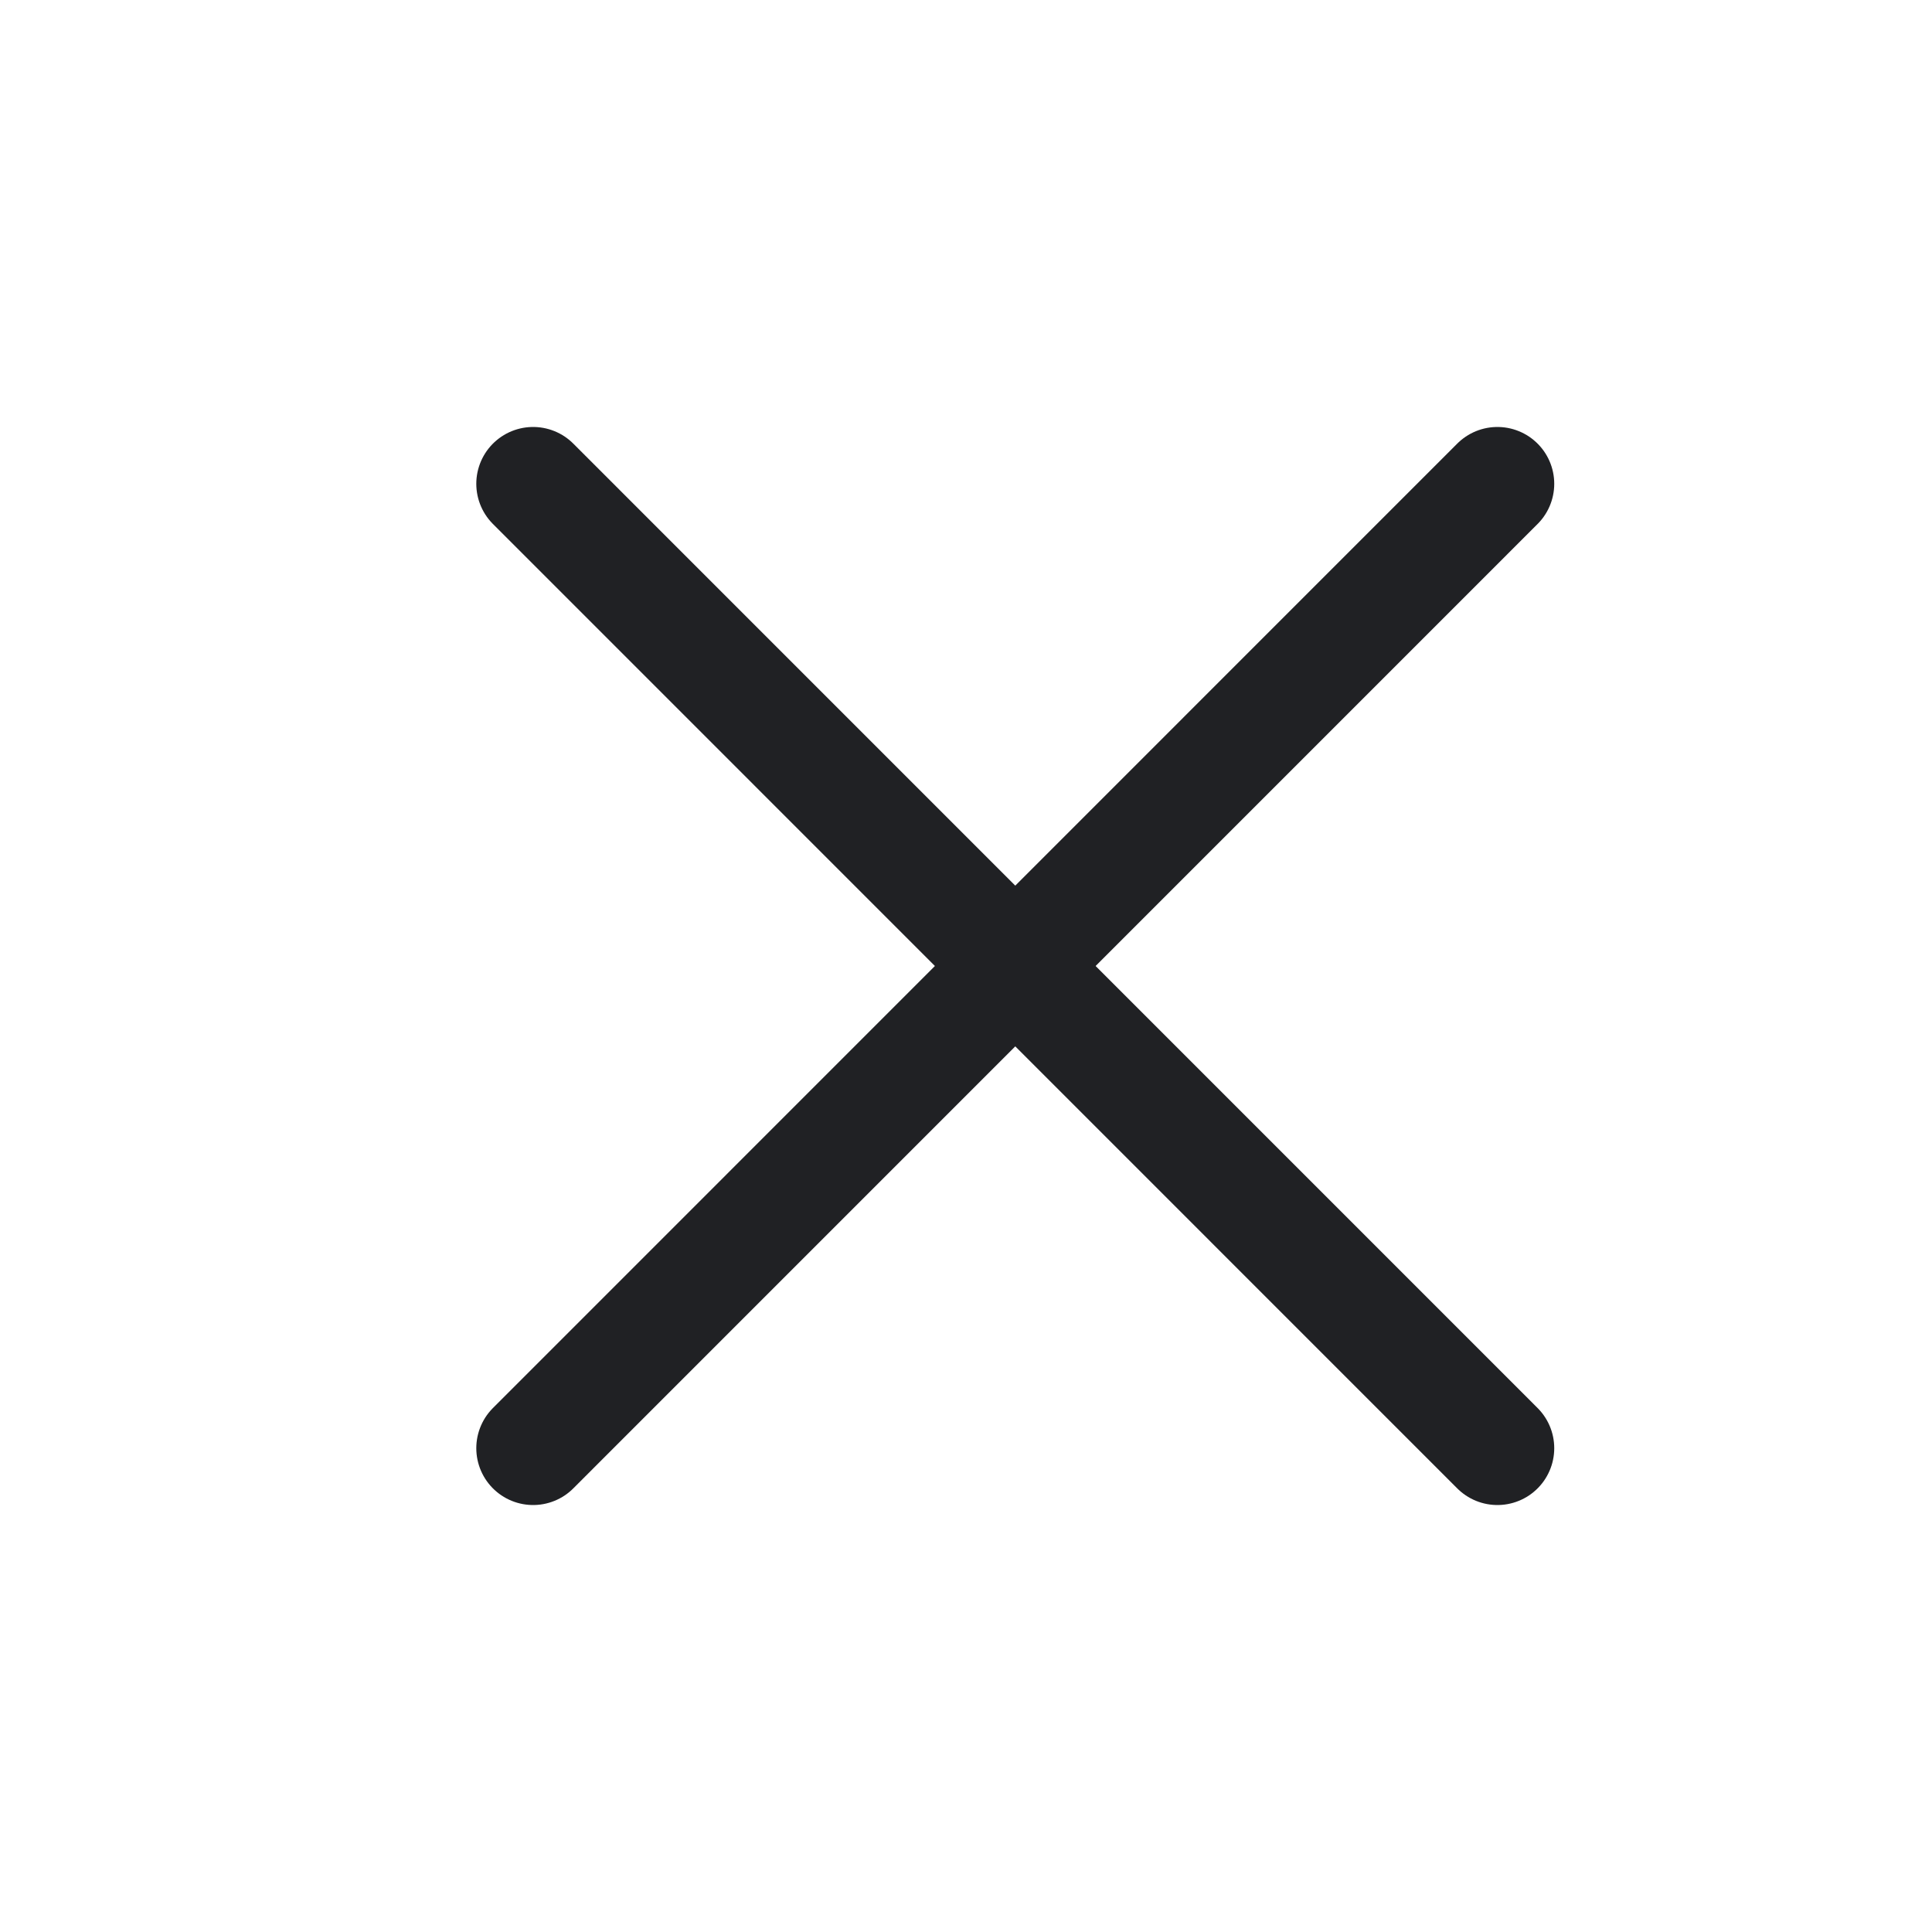
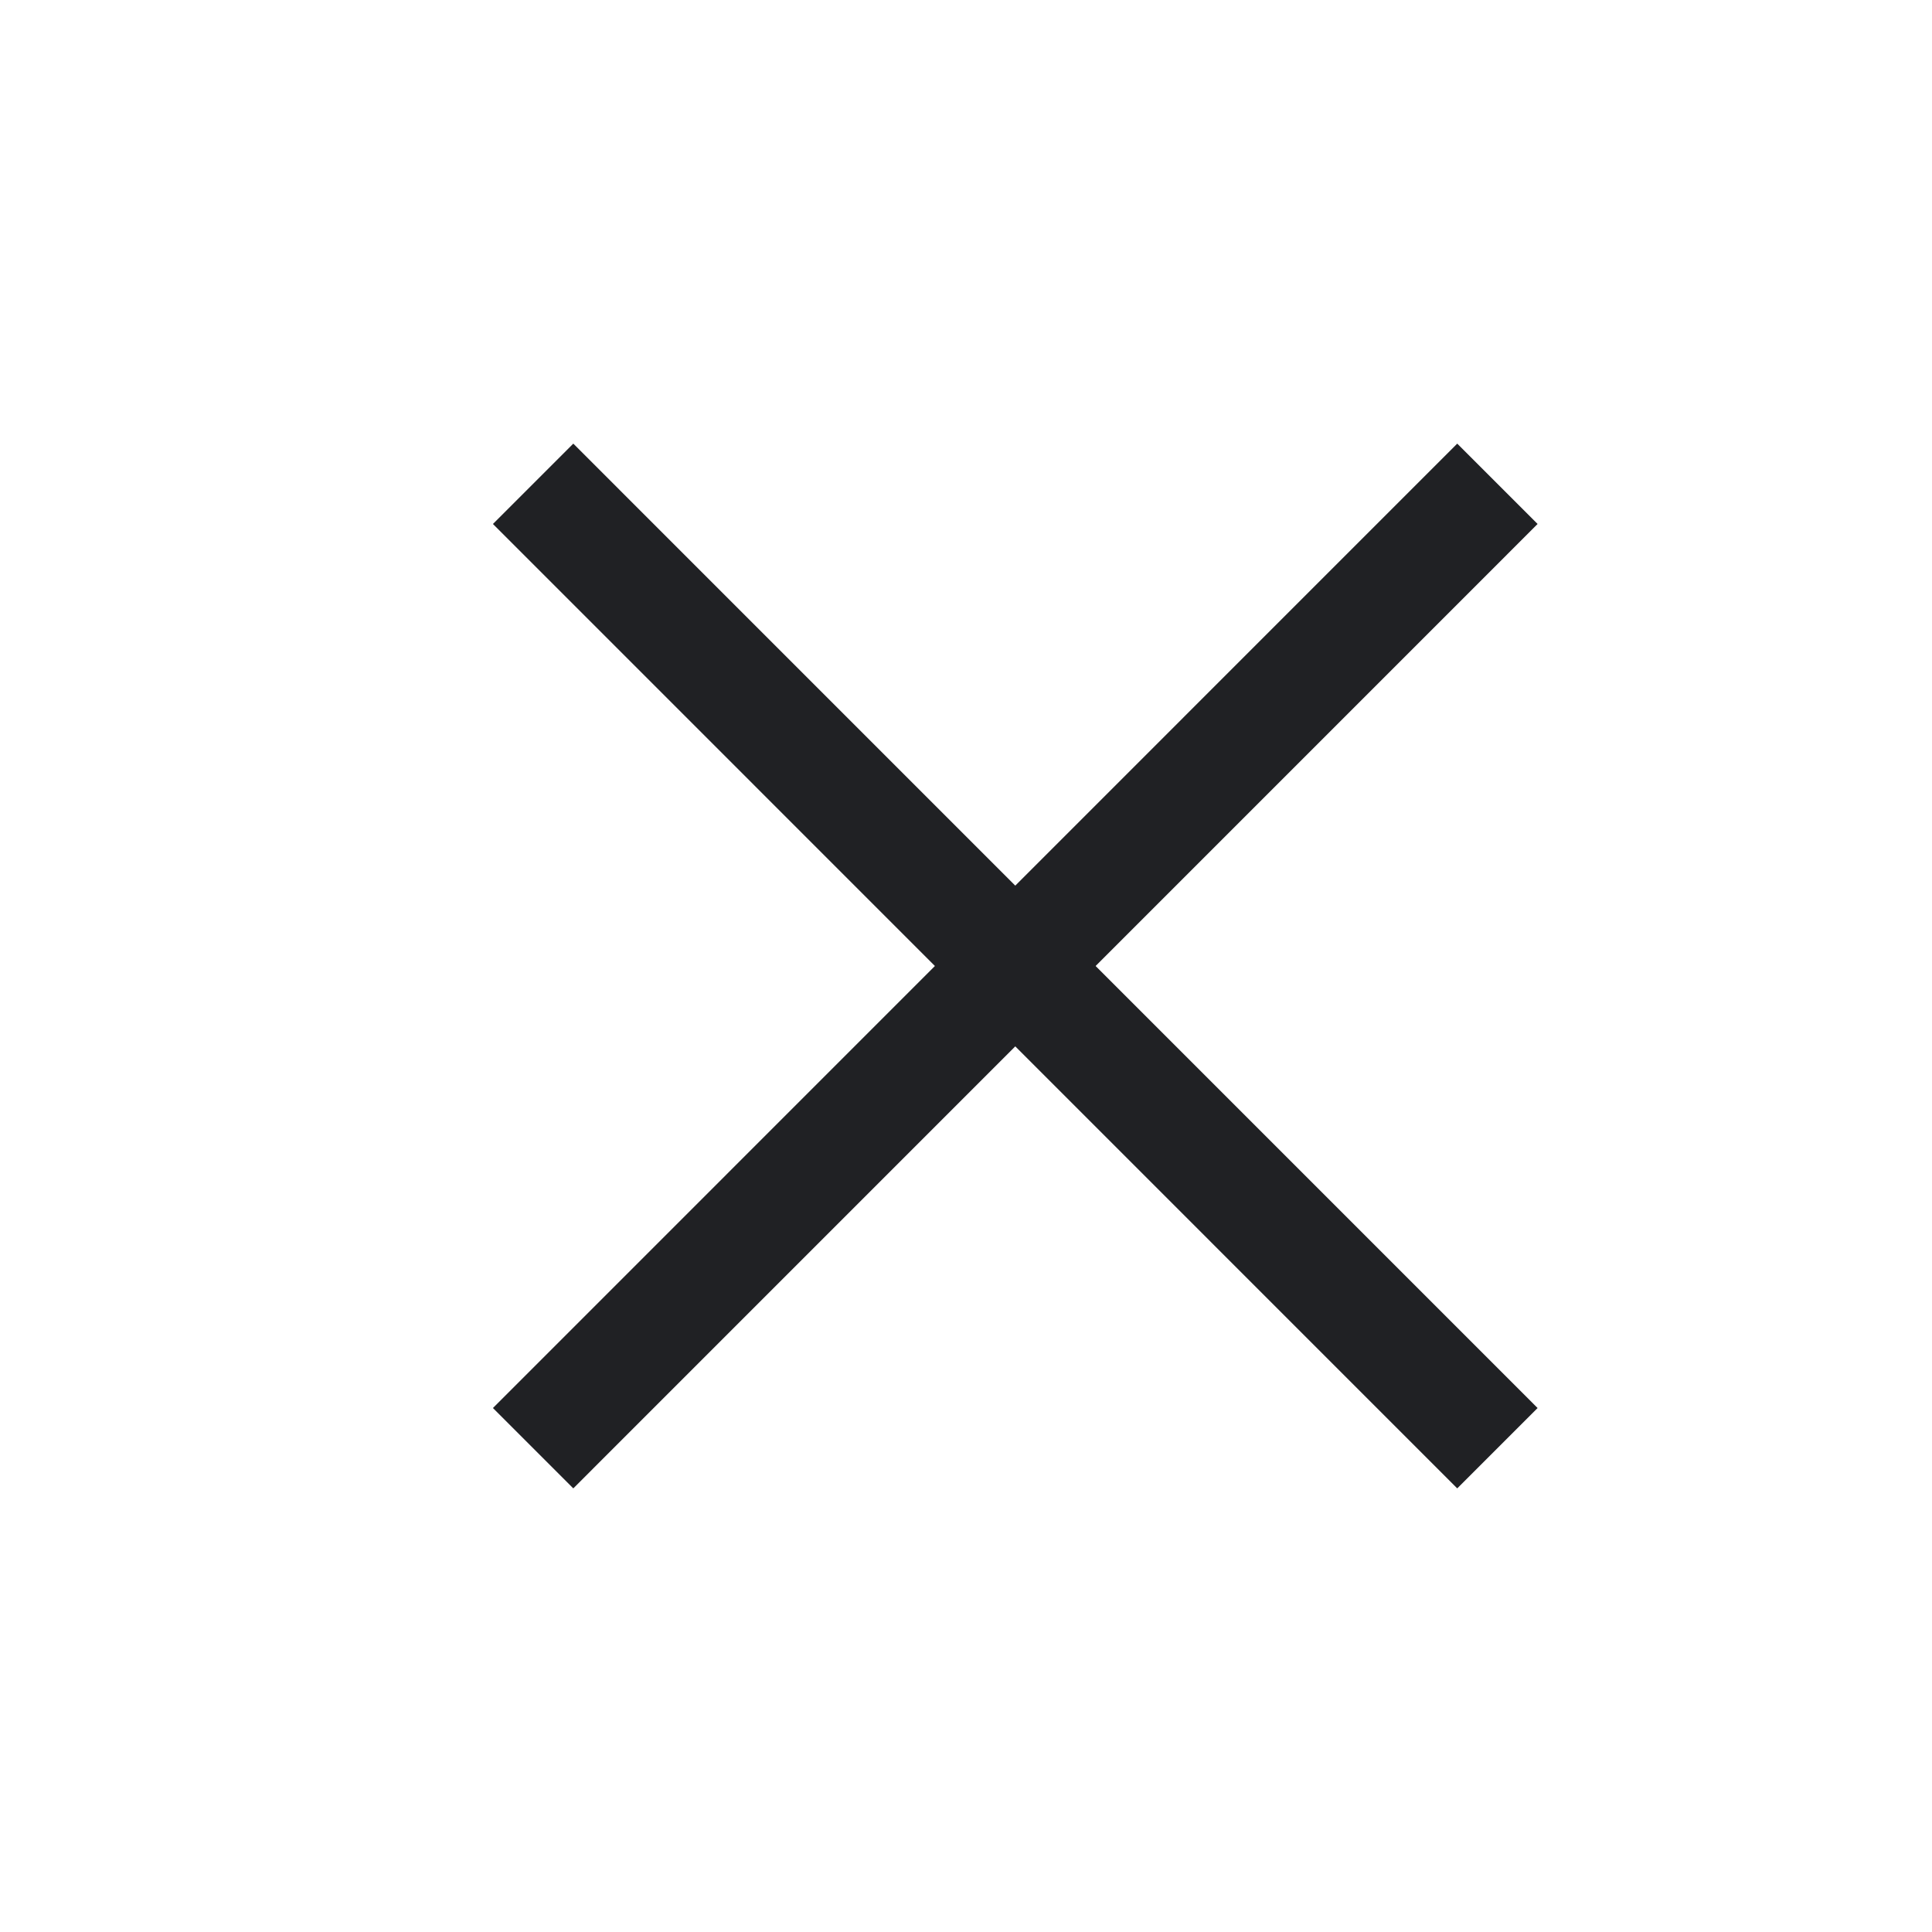
<svg xmlns="http://www.w3.org/2000/svg" width="17" height="17" viewBox="0 0 17 17" fill="none">
-   <path d="M13.176 4.257L4.691 12.743" stroke="#202124" stroke-linecap="round" stroke-linejoin="round" />
-   <path d="M13.176 12.743L4.691 4.257" stroke="#202124" stroke-linecap="round" stroke-linejoin="round" />
+   <path d="M13.176 4.257L4.691 12.743" stroke="#202124" strokeLinecap="round" strokeMiterlimit="round" />
+   <path d="M13.176 12.743L4.691 4.257" stroke="#202124" strokeLinecap="round" strokeMiterlimit="round" />
</svg>
